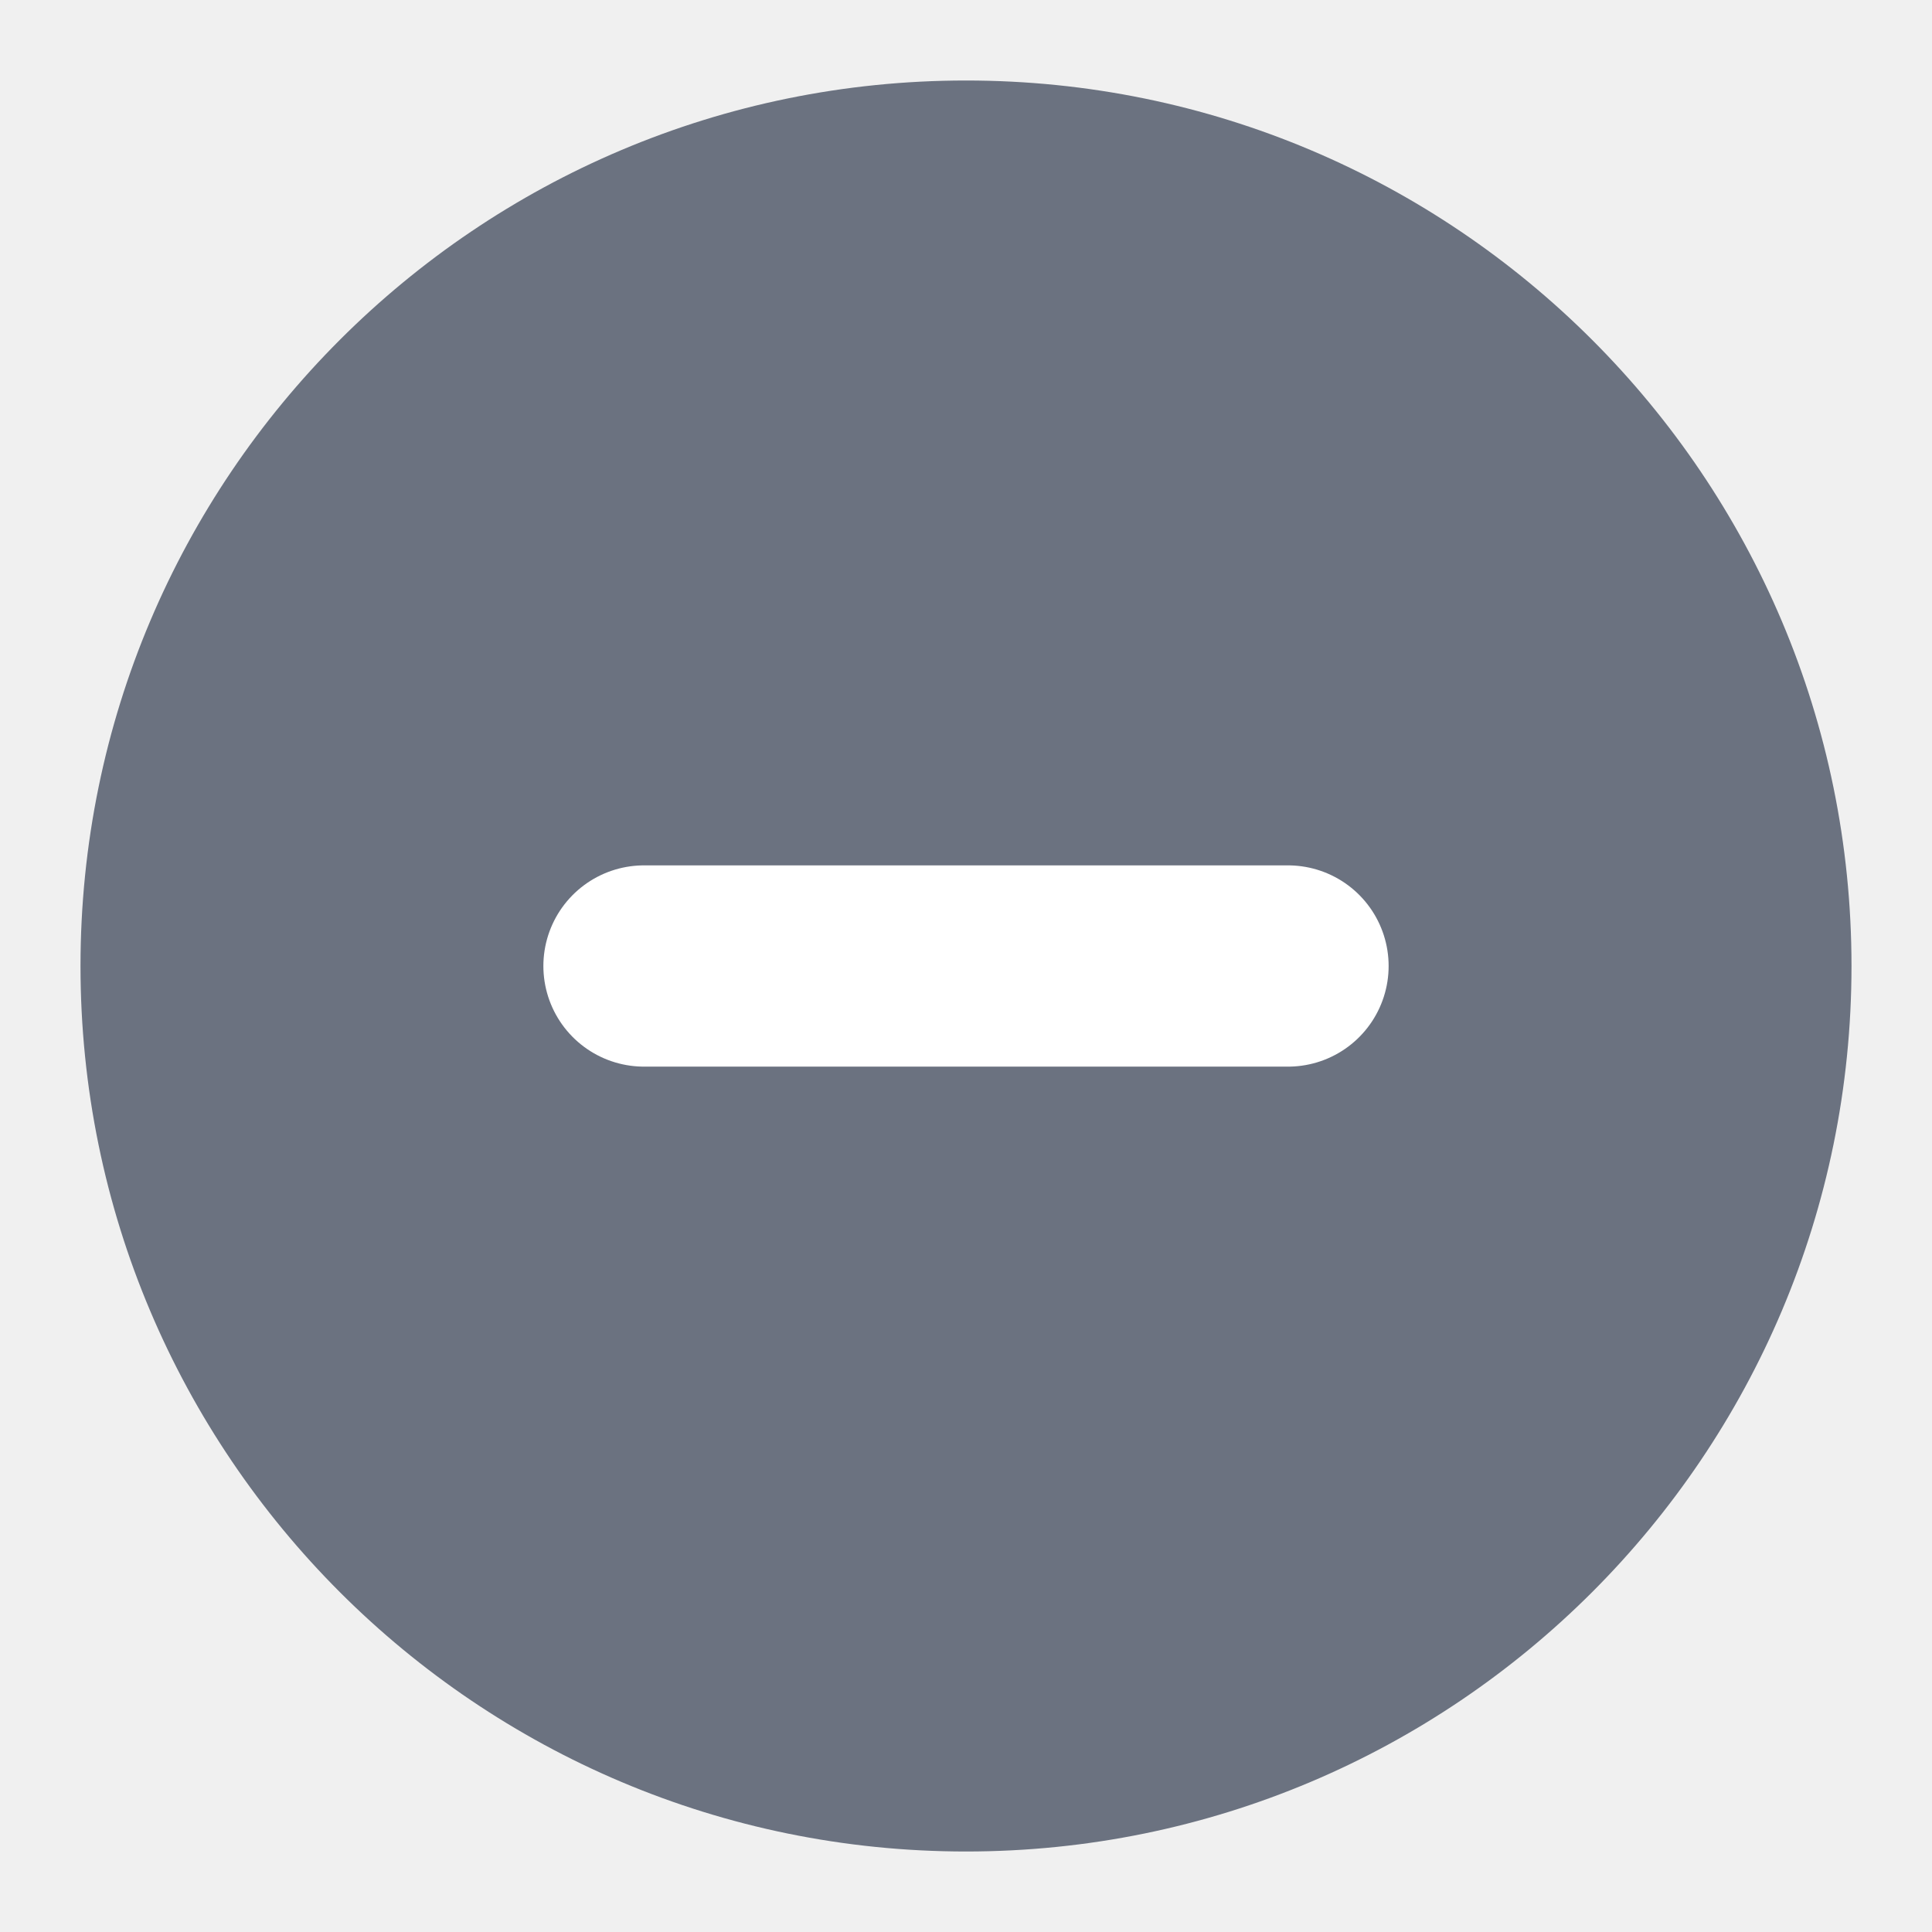
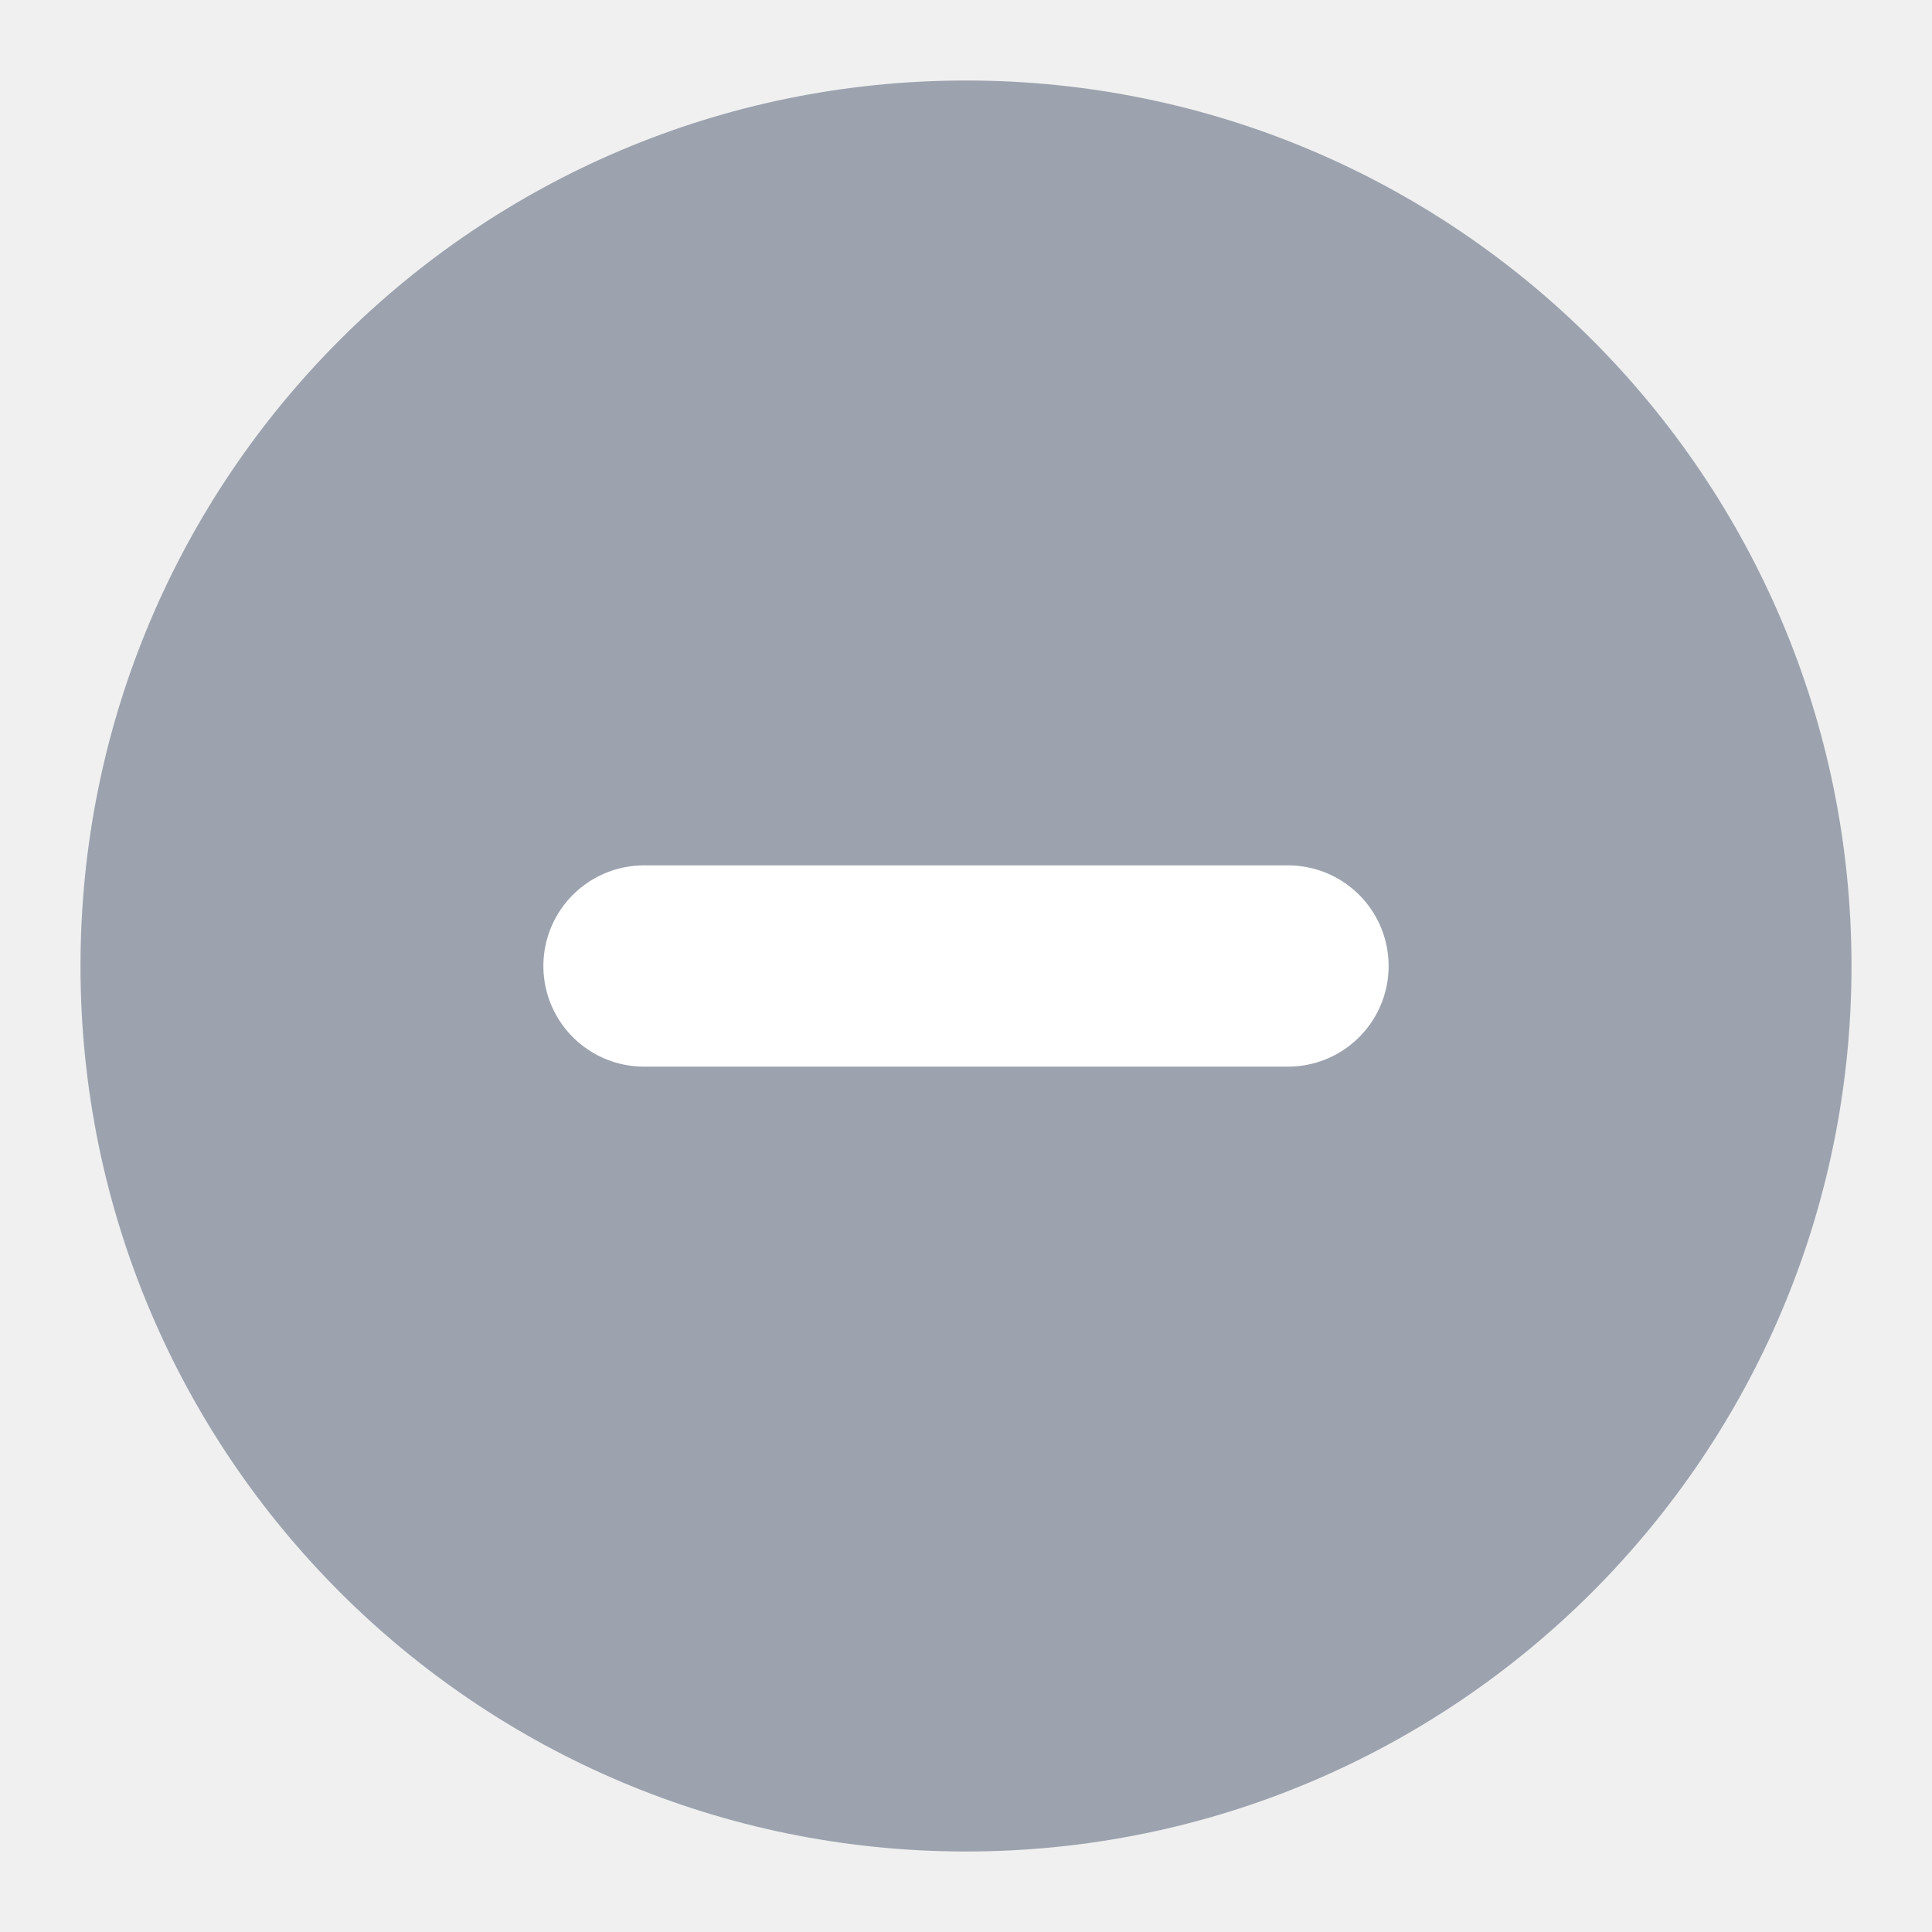
<svg xmlns="http://www.w3.org/2000/svg" viewBox="0 0 24 24">
-   <circle cx="12" cy="12" r="11" fill="#6B7280" />
+   <circle cx="12" cy="12" r="11" fill="#9CA3AF" />
  <line x1="8" y1="12" x2="16" y2="12" stroke="white" stroke-width="2.5" stroke-linecap="round" />
</svg>
